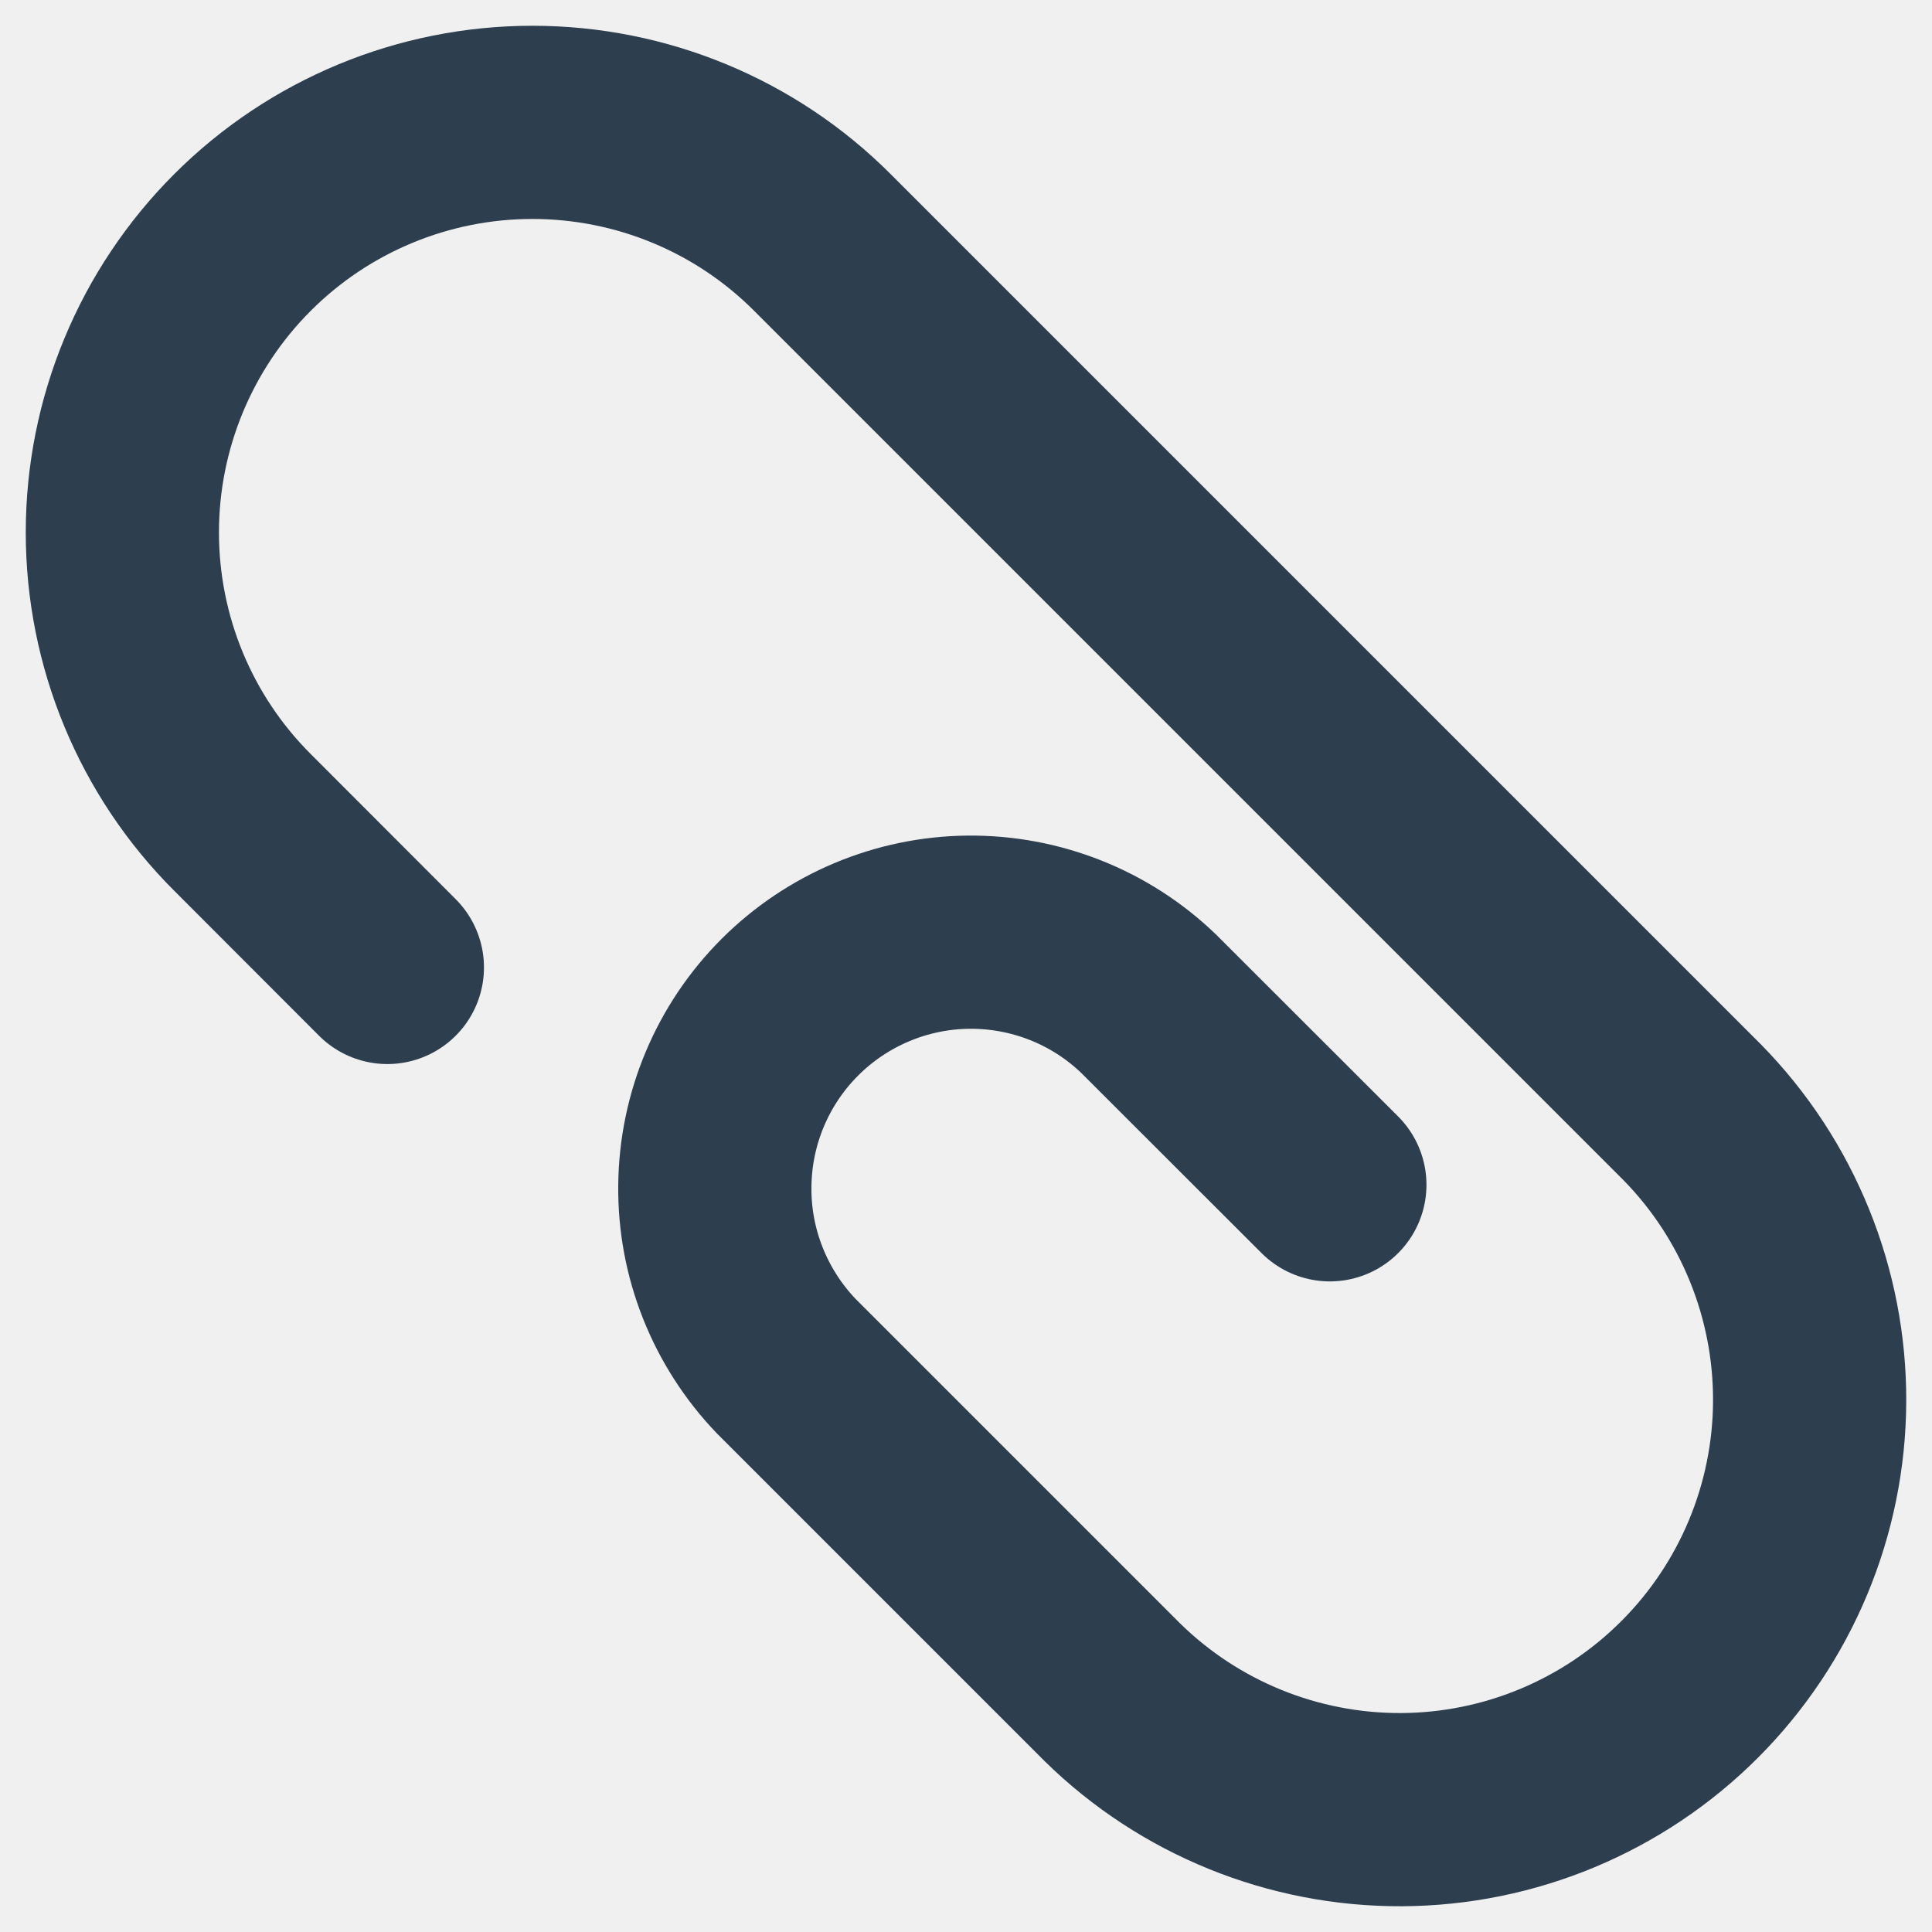
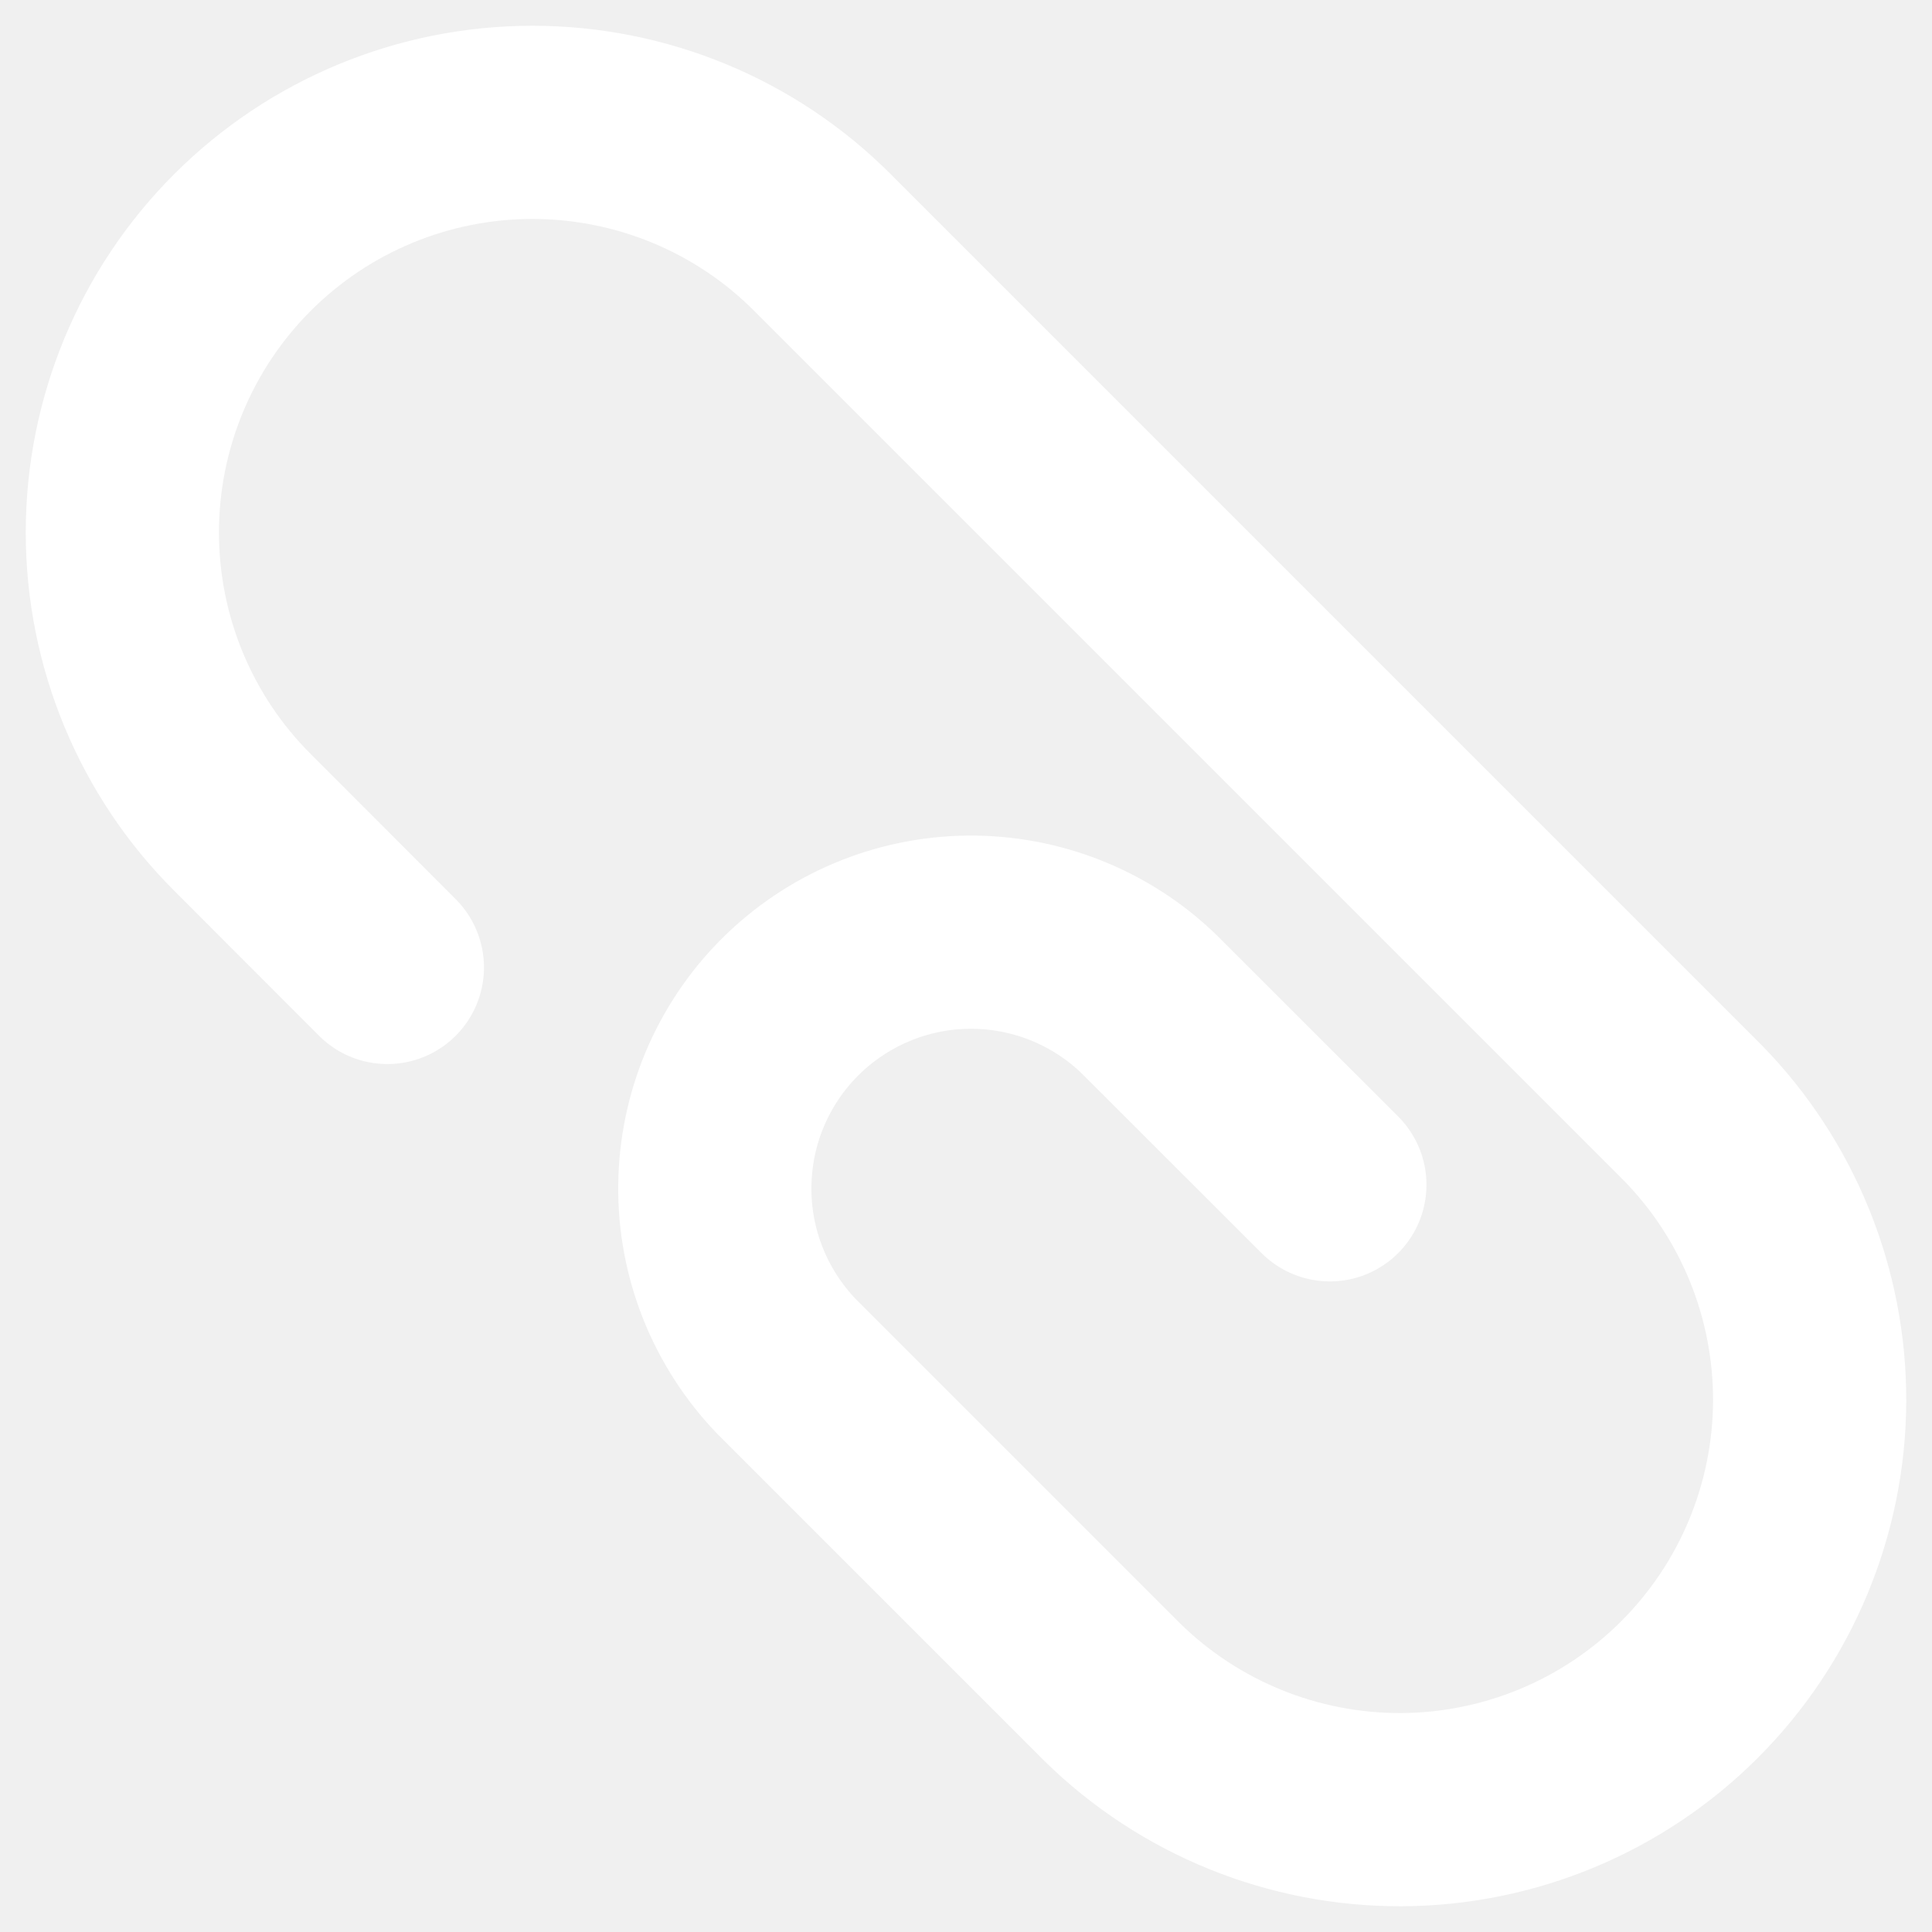
<svg xmlns="http://www.w3.org/2000/svg" width="12" height="12" viewBox="0 0 12 12" fill="none">
-   <path d="M2.406 6.009L1.506 5.108C1.028 4.631 0.76 3.983 0.76 3.307C0.76 2.632 1.028 1.984 1.506 1.506C1.984 1.028 2.632 0.76 3.307 0.76C3.983 0.76 4.631 1.028 5.108 1.506L10.511 6.909C10.981 7.388 11.243 8.034 11.24 8.705C11.237 9.376 10.969 10.019 10.494 10.494C10.019 10.969 9.376 11.237 8.705 11.24C8.034 11.243 7.388 10.981 6.909 10.511L4.883 8.485C4.595 8.184 4.435 7.782 4.44 7.366C4.444 6.949 4.611 6.551 4.906 6.256C5.2 5.962 5.599 5.794 6.015 5.79C6.432 5.786 6.834 5.945 7.134 6.234L8.26 7.359" stroke="#2D3E4F" stroke-width="1.2" stroke-linecap="round" stroke-linejoin="round" />
+   <path d="M2.406 6.009L1.506 5.108C1.028 4.631 0.76 3.983 0.76 3.307C0.76 2.632 1.028 1.984 1.506 1.506C1.984 1.028 2.632 0.76 3.307 0.76C3.983 0.76 4.631 1.028 5.108 1.506L10.511 6.909C10.981 7.388 11.243 8.034 11.24 8.705C11.237 9.376 10.969 10.019 10.494 10.494C10.019 10.969 9.376 11.237 8.705 11.24C8.034 11.243 7.388 10.981 6.909 10.511L4.883 8.485C4.595 8.184 4.435 7.782 4.44 7.366C4.444 6.949 4.611 6.551 4.906 6.256C5.2 5.962 5.599 5.794 6.015 5.79C6.432 5.786 6.834 5.945 7.134 6.234L8.26 7.359" stroke="white" stroke-width="1.2" stroke-linecap="round" stroke-linejoin="round" />
</svg>
